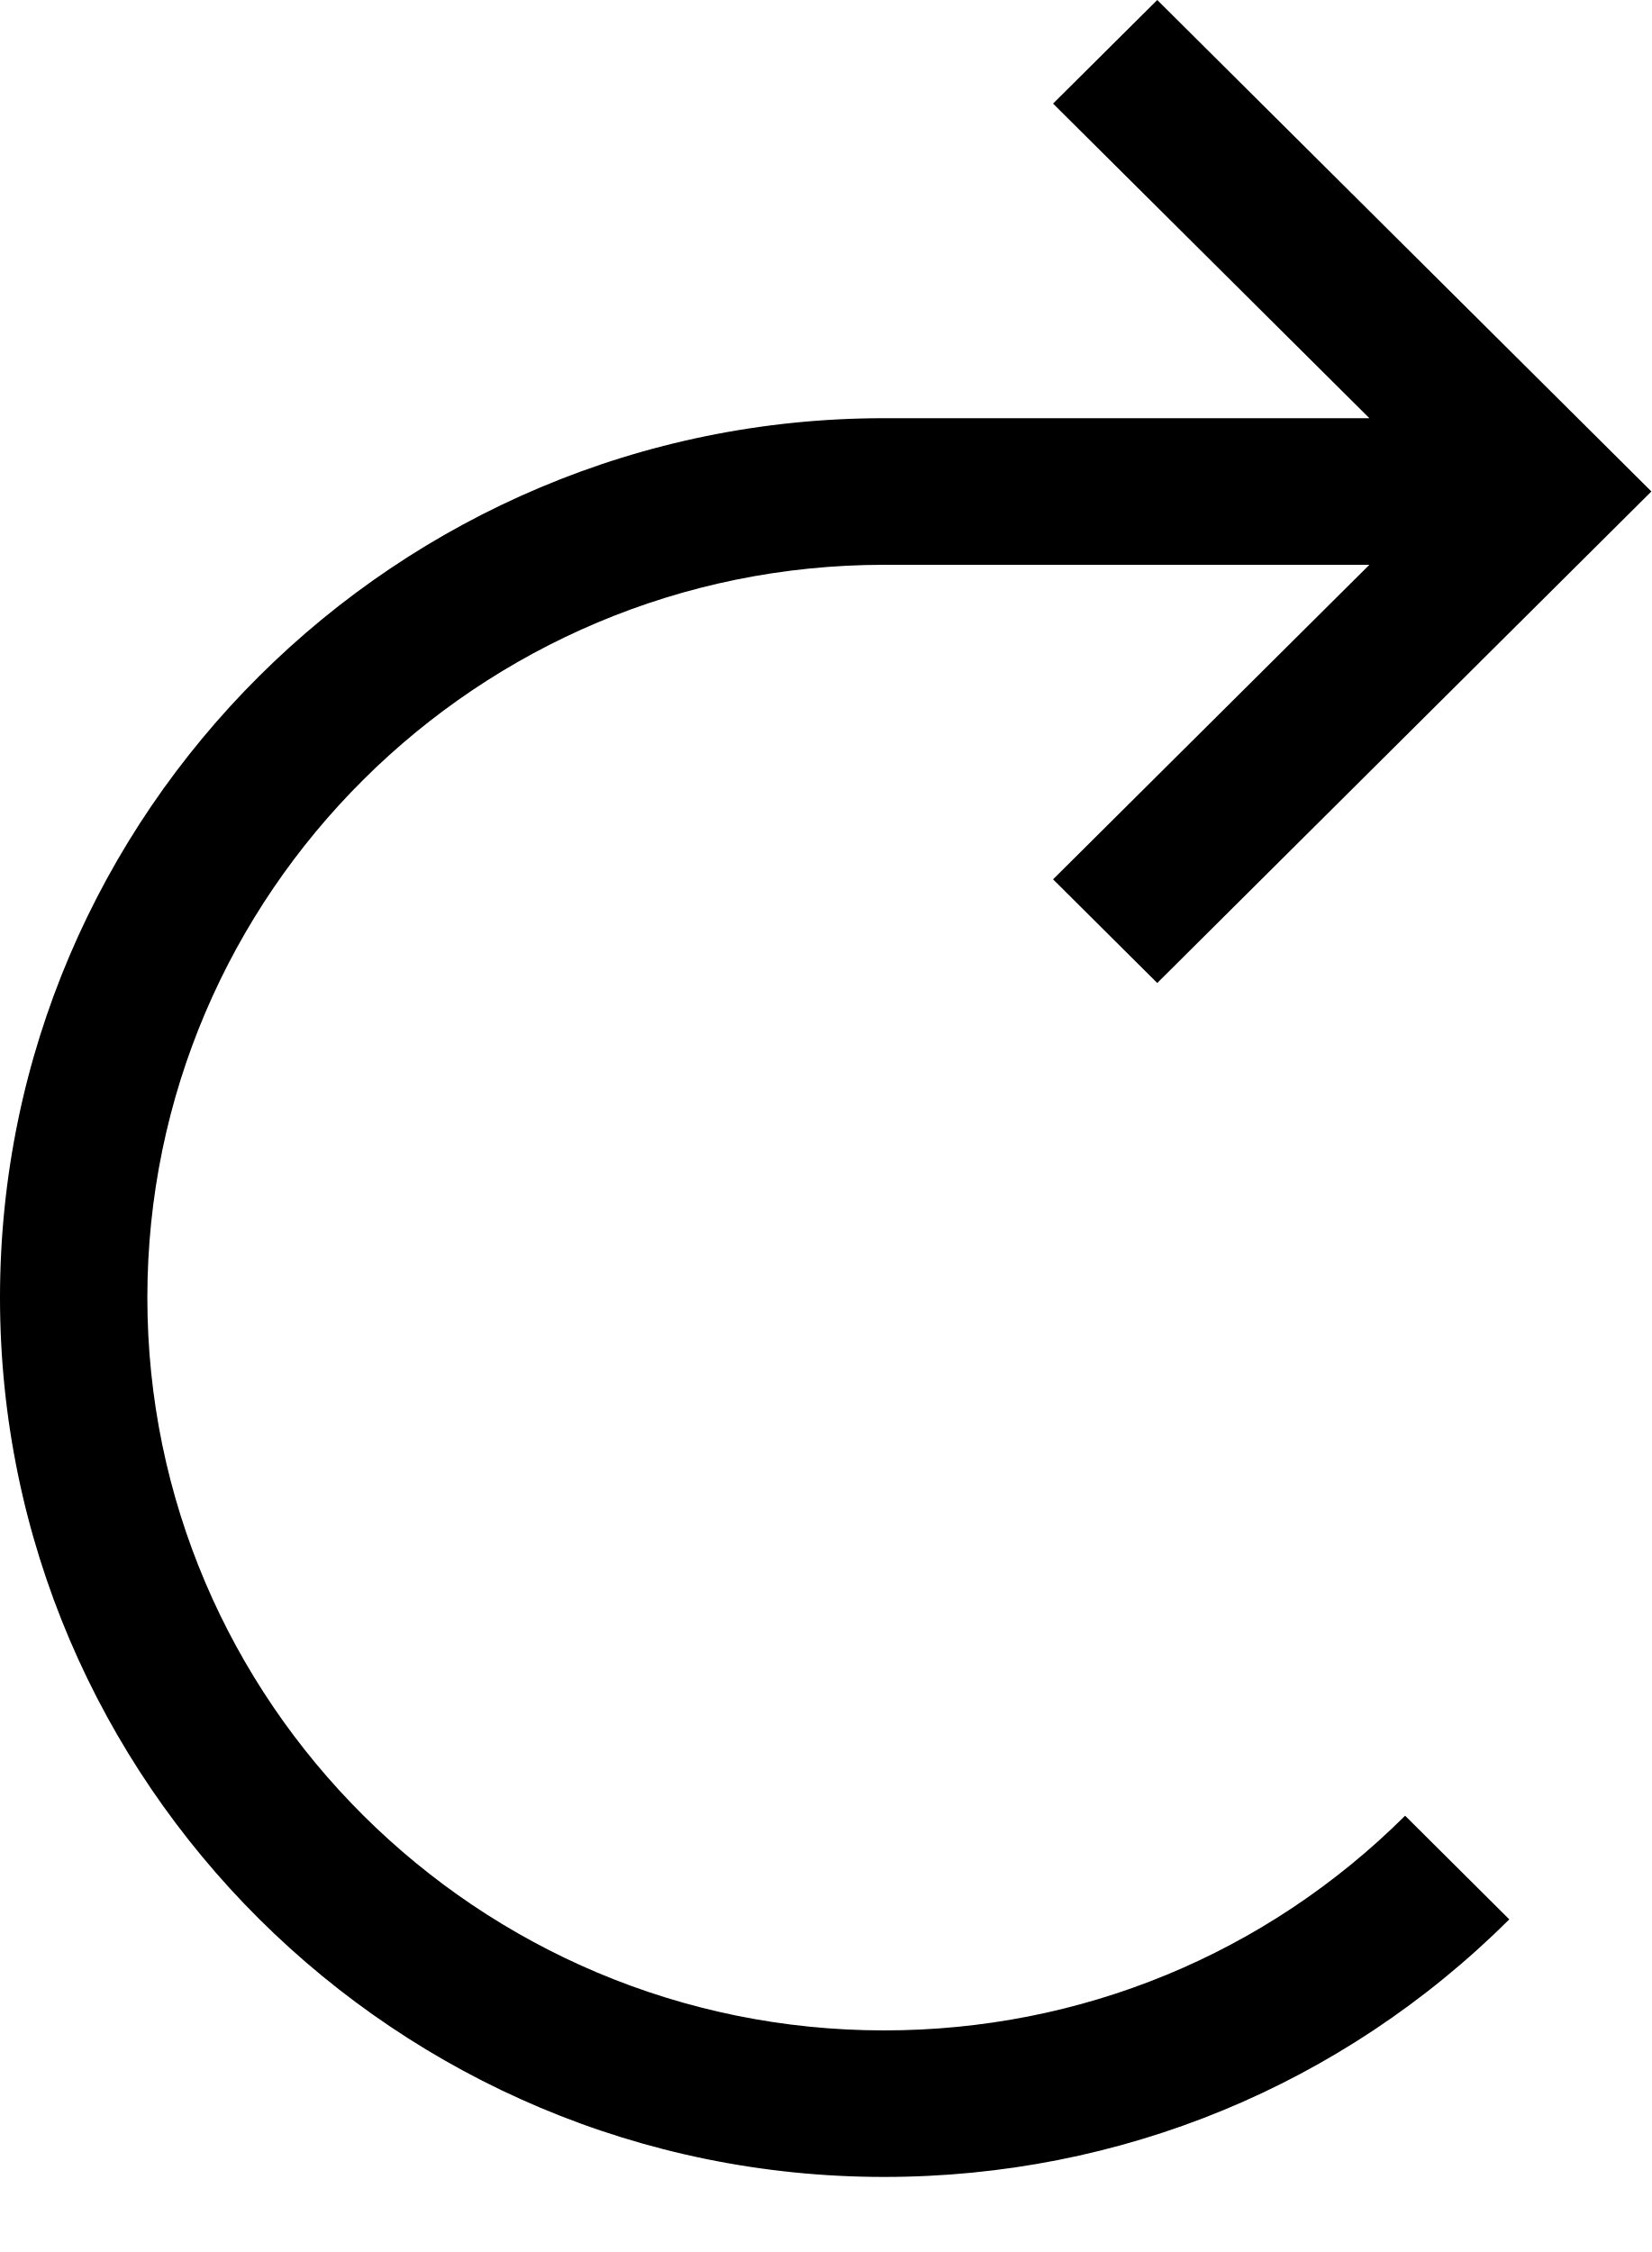
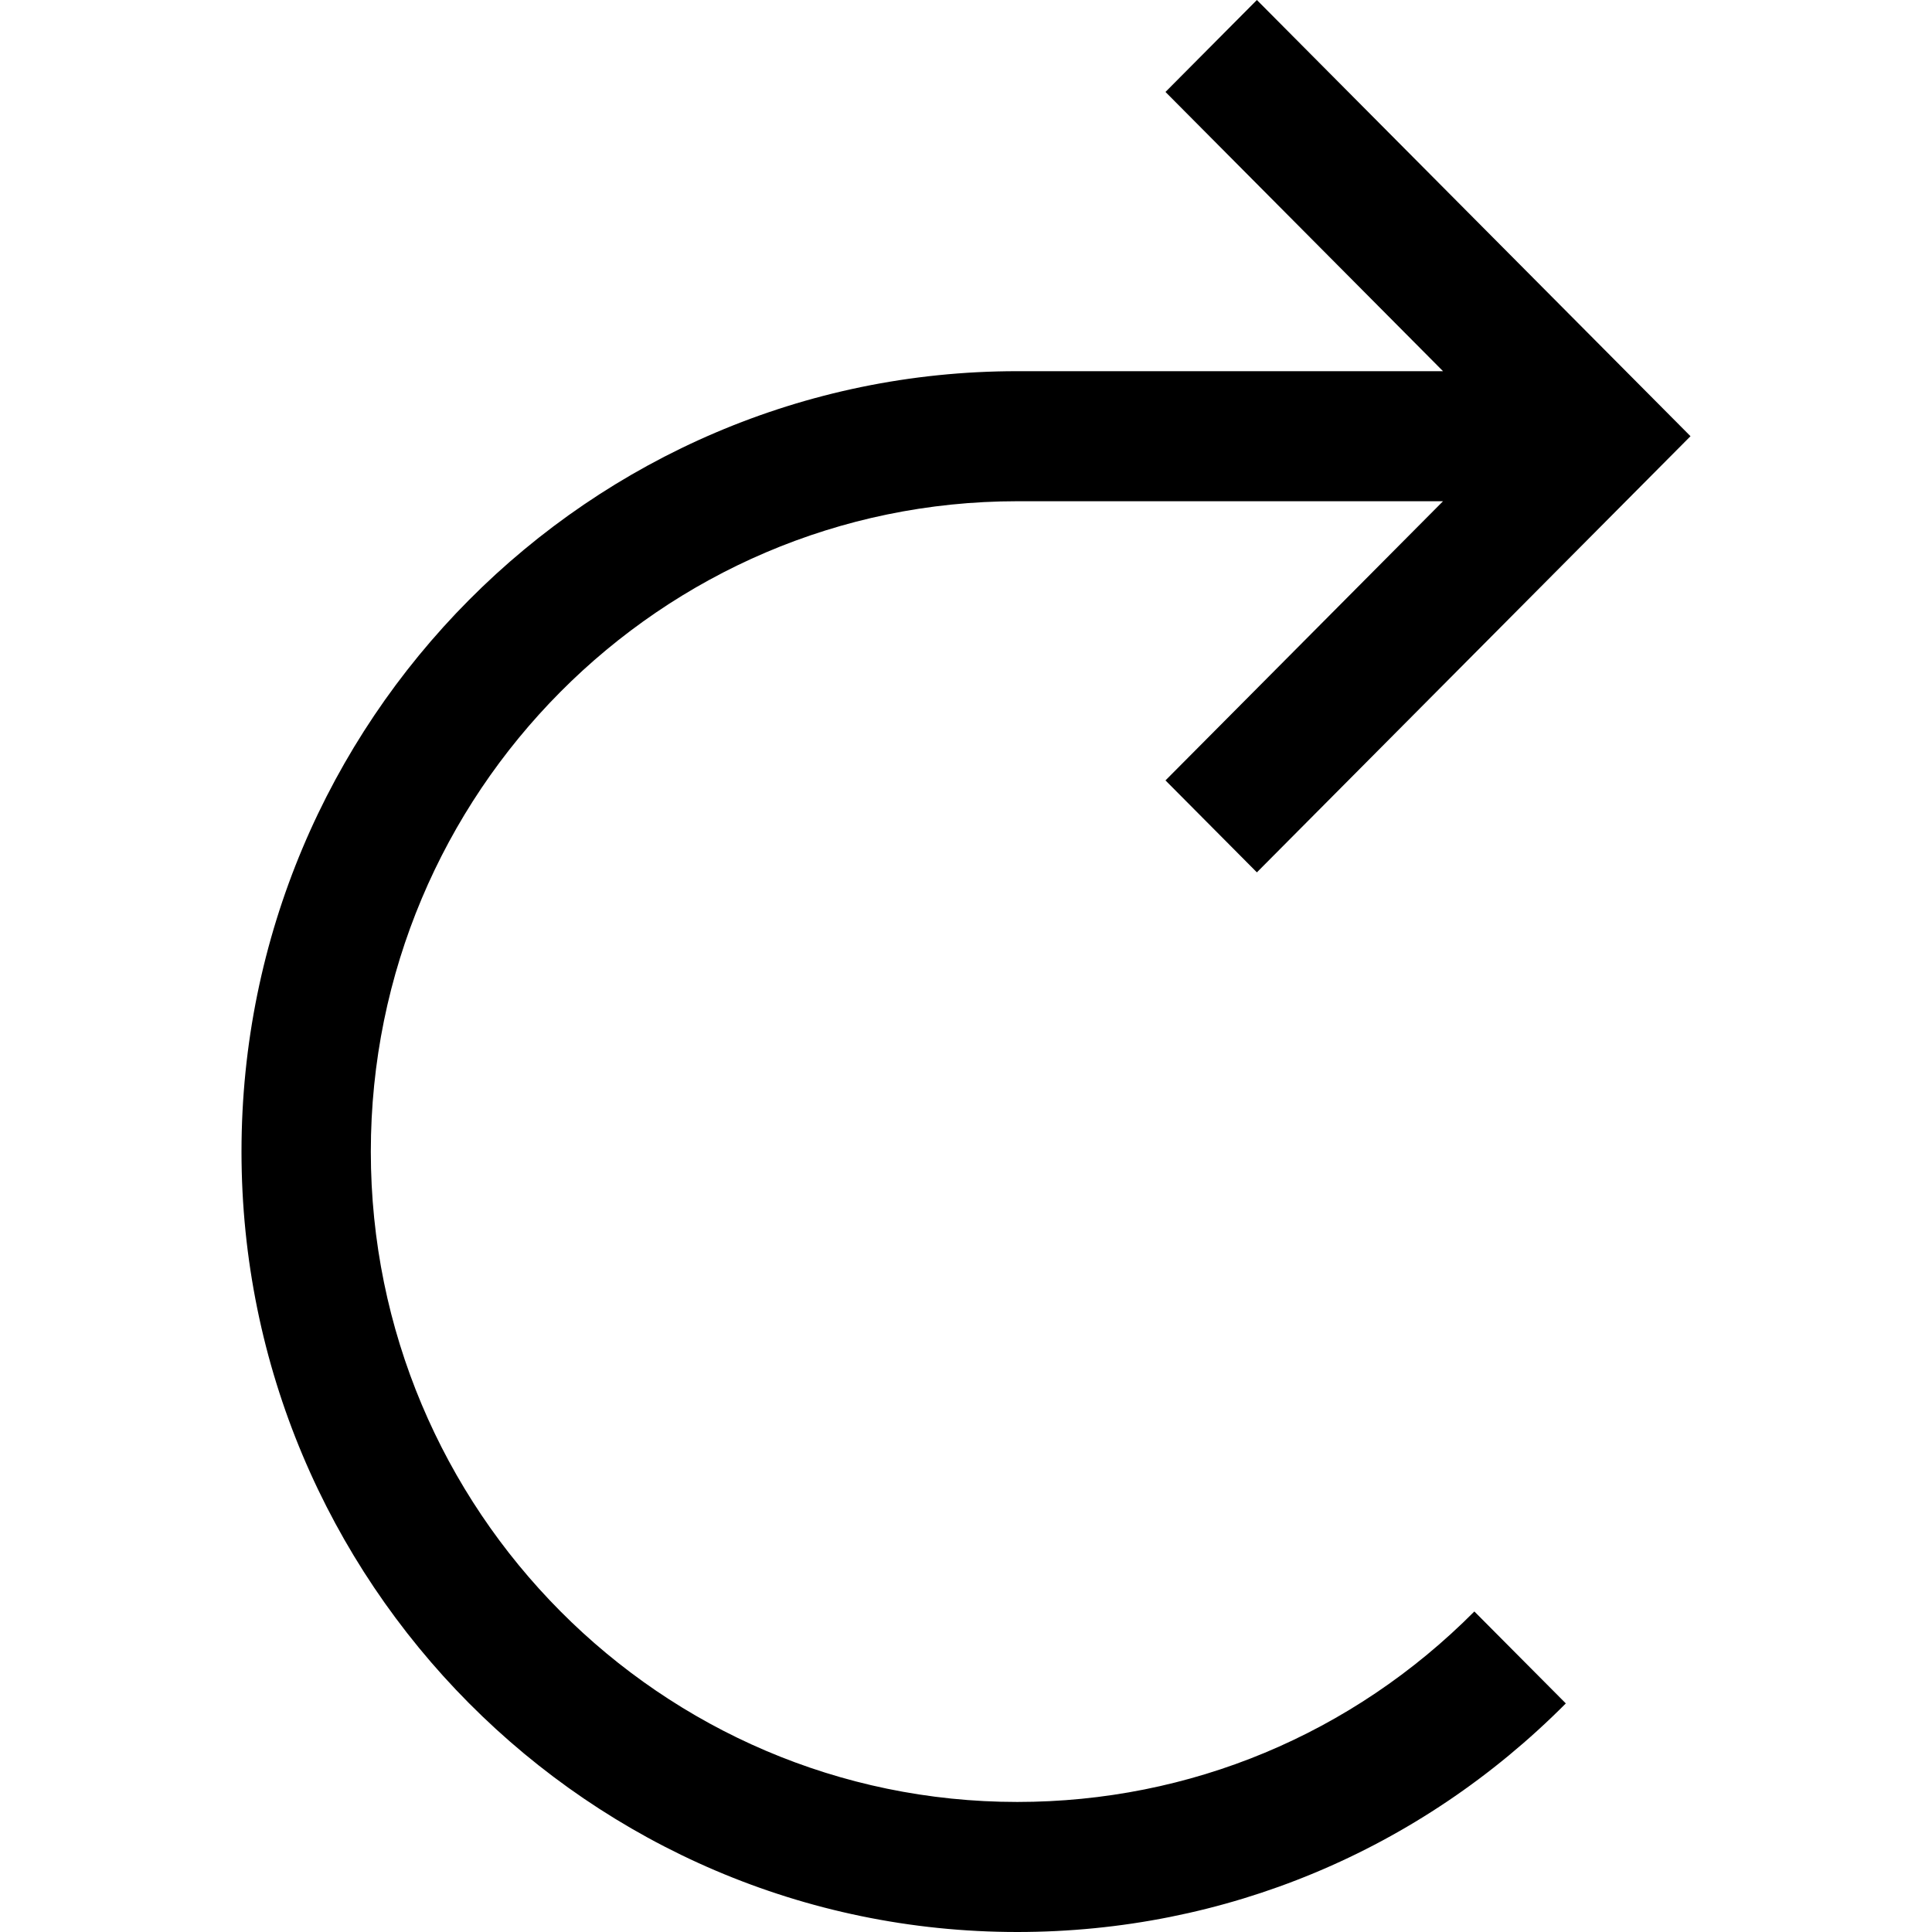
- <svg xmlns="http://www.w3.org/2000/svg" width="22px" height="30px" viewBox="0 0 22 30" fill-rule="evenodd" version="1.1">
-   <path d="M11.778,27.048 C6.366,27.048 1.963,22.668 1.963,17.286 C1.963,11.903 6.366,7.524 11.778,7.524 L18.243,7.524 L14.029,11.714 L15.417,13.095 L22,6.547 L15.417,0 L14.029,1.38 L18.243,5.571 L11.778,5.571 C5.284,5.571 0,10.826 0,17.286 C0,23.745 5.284,29 11.778,29 C14.924,29 17.882,27.782 20.107,25.569 L18.719,24.188 C16.865,26.032 14.4,27.048 11.778,27.048 L11.778,27.048 Z" />
+ <svg xmlns="http://www.w3.org/2000/svg" width="32px" height="32px" viewBox="0 0 32 32" version="1.1" fill-rule="evenodd">
+   <defs />
+   <g id="Artboard-1" fill="#000000">
+     <path d="M16.849,29.846 C10.945,29.846 6.142,25.013 6.142,19.074 C6.142,13.134 10.945,8.302 16.849,8.302 L23.901,8.302 L19.304,12.926 L20.818,14.449 L28,7.225 L20.818,0 L19.304,1.523 L23.901,6.148 L16.849,6.148 C9.764,6.148 4,11.946 4,19.074 C4,26.202 9.764,32 16.849,32 C20.281,32 23.507,30.656 25.935,28.214 L24.42,26.691 C22.398,28.725 19.709,29.846 16.849,29.846 L16.849,29.846 L16.849,29.846 Z" id="Shape" />
+   </g>
</svg>
